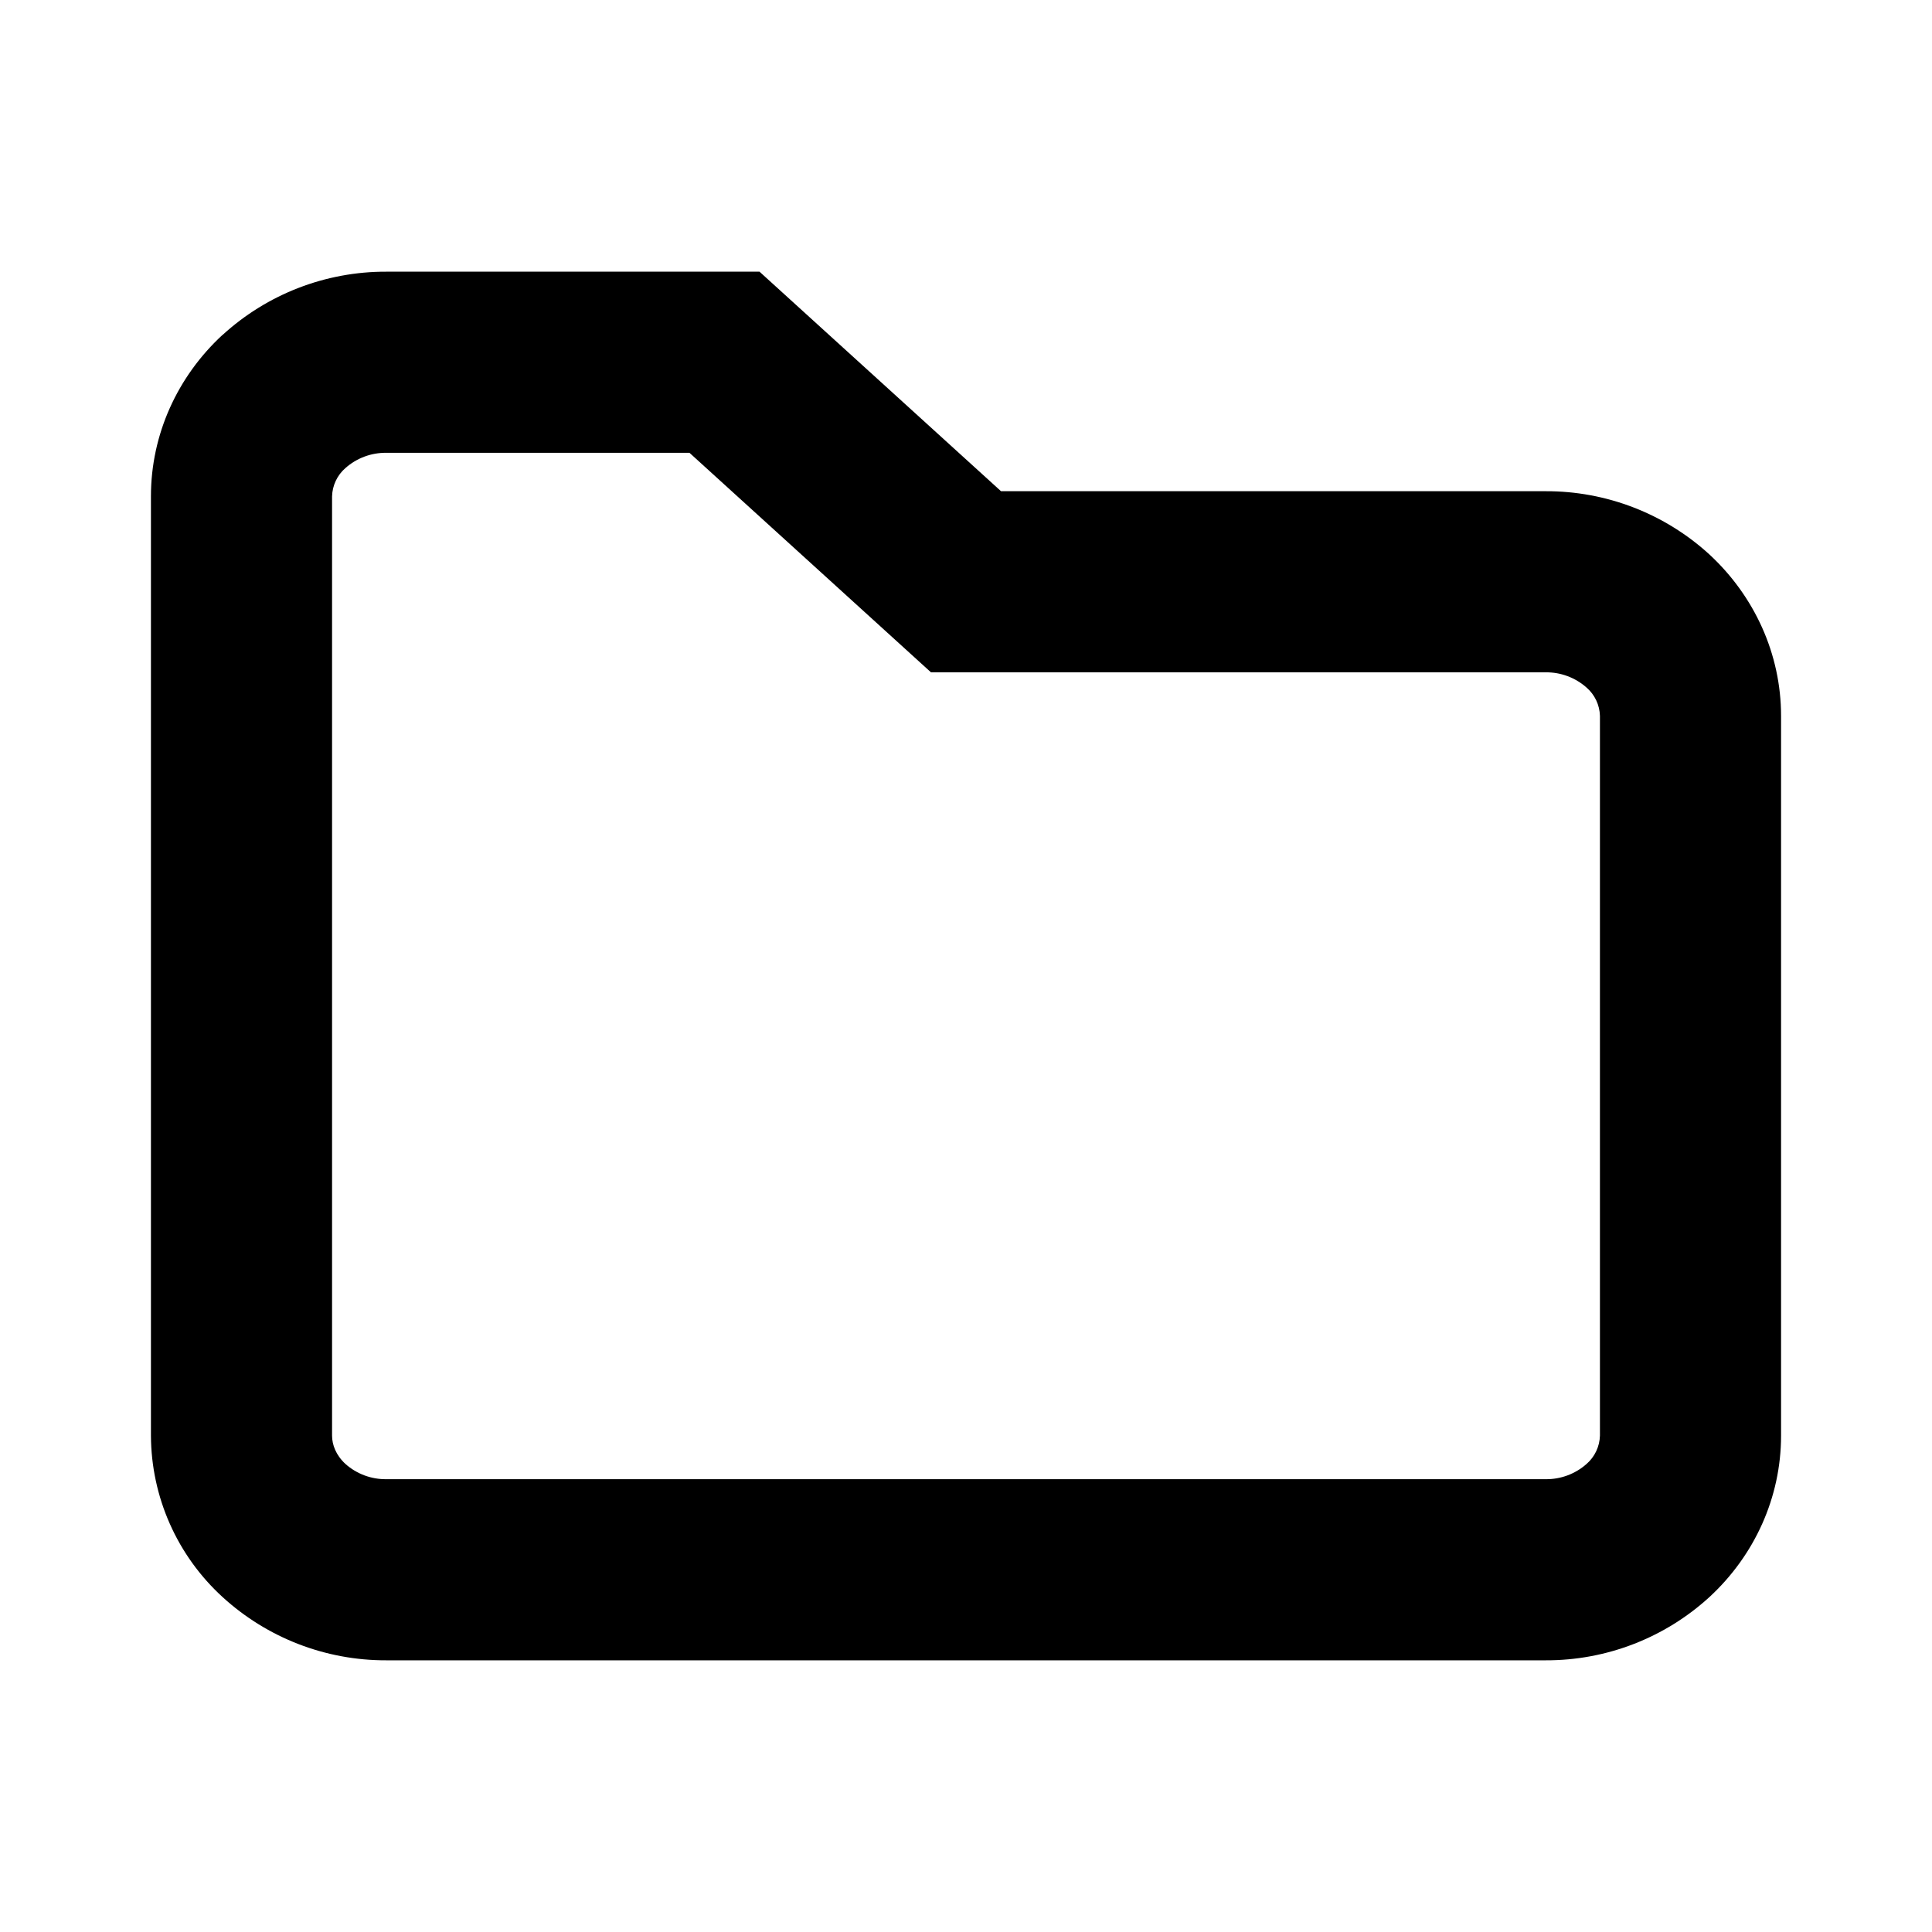
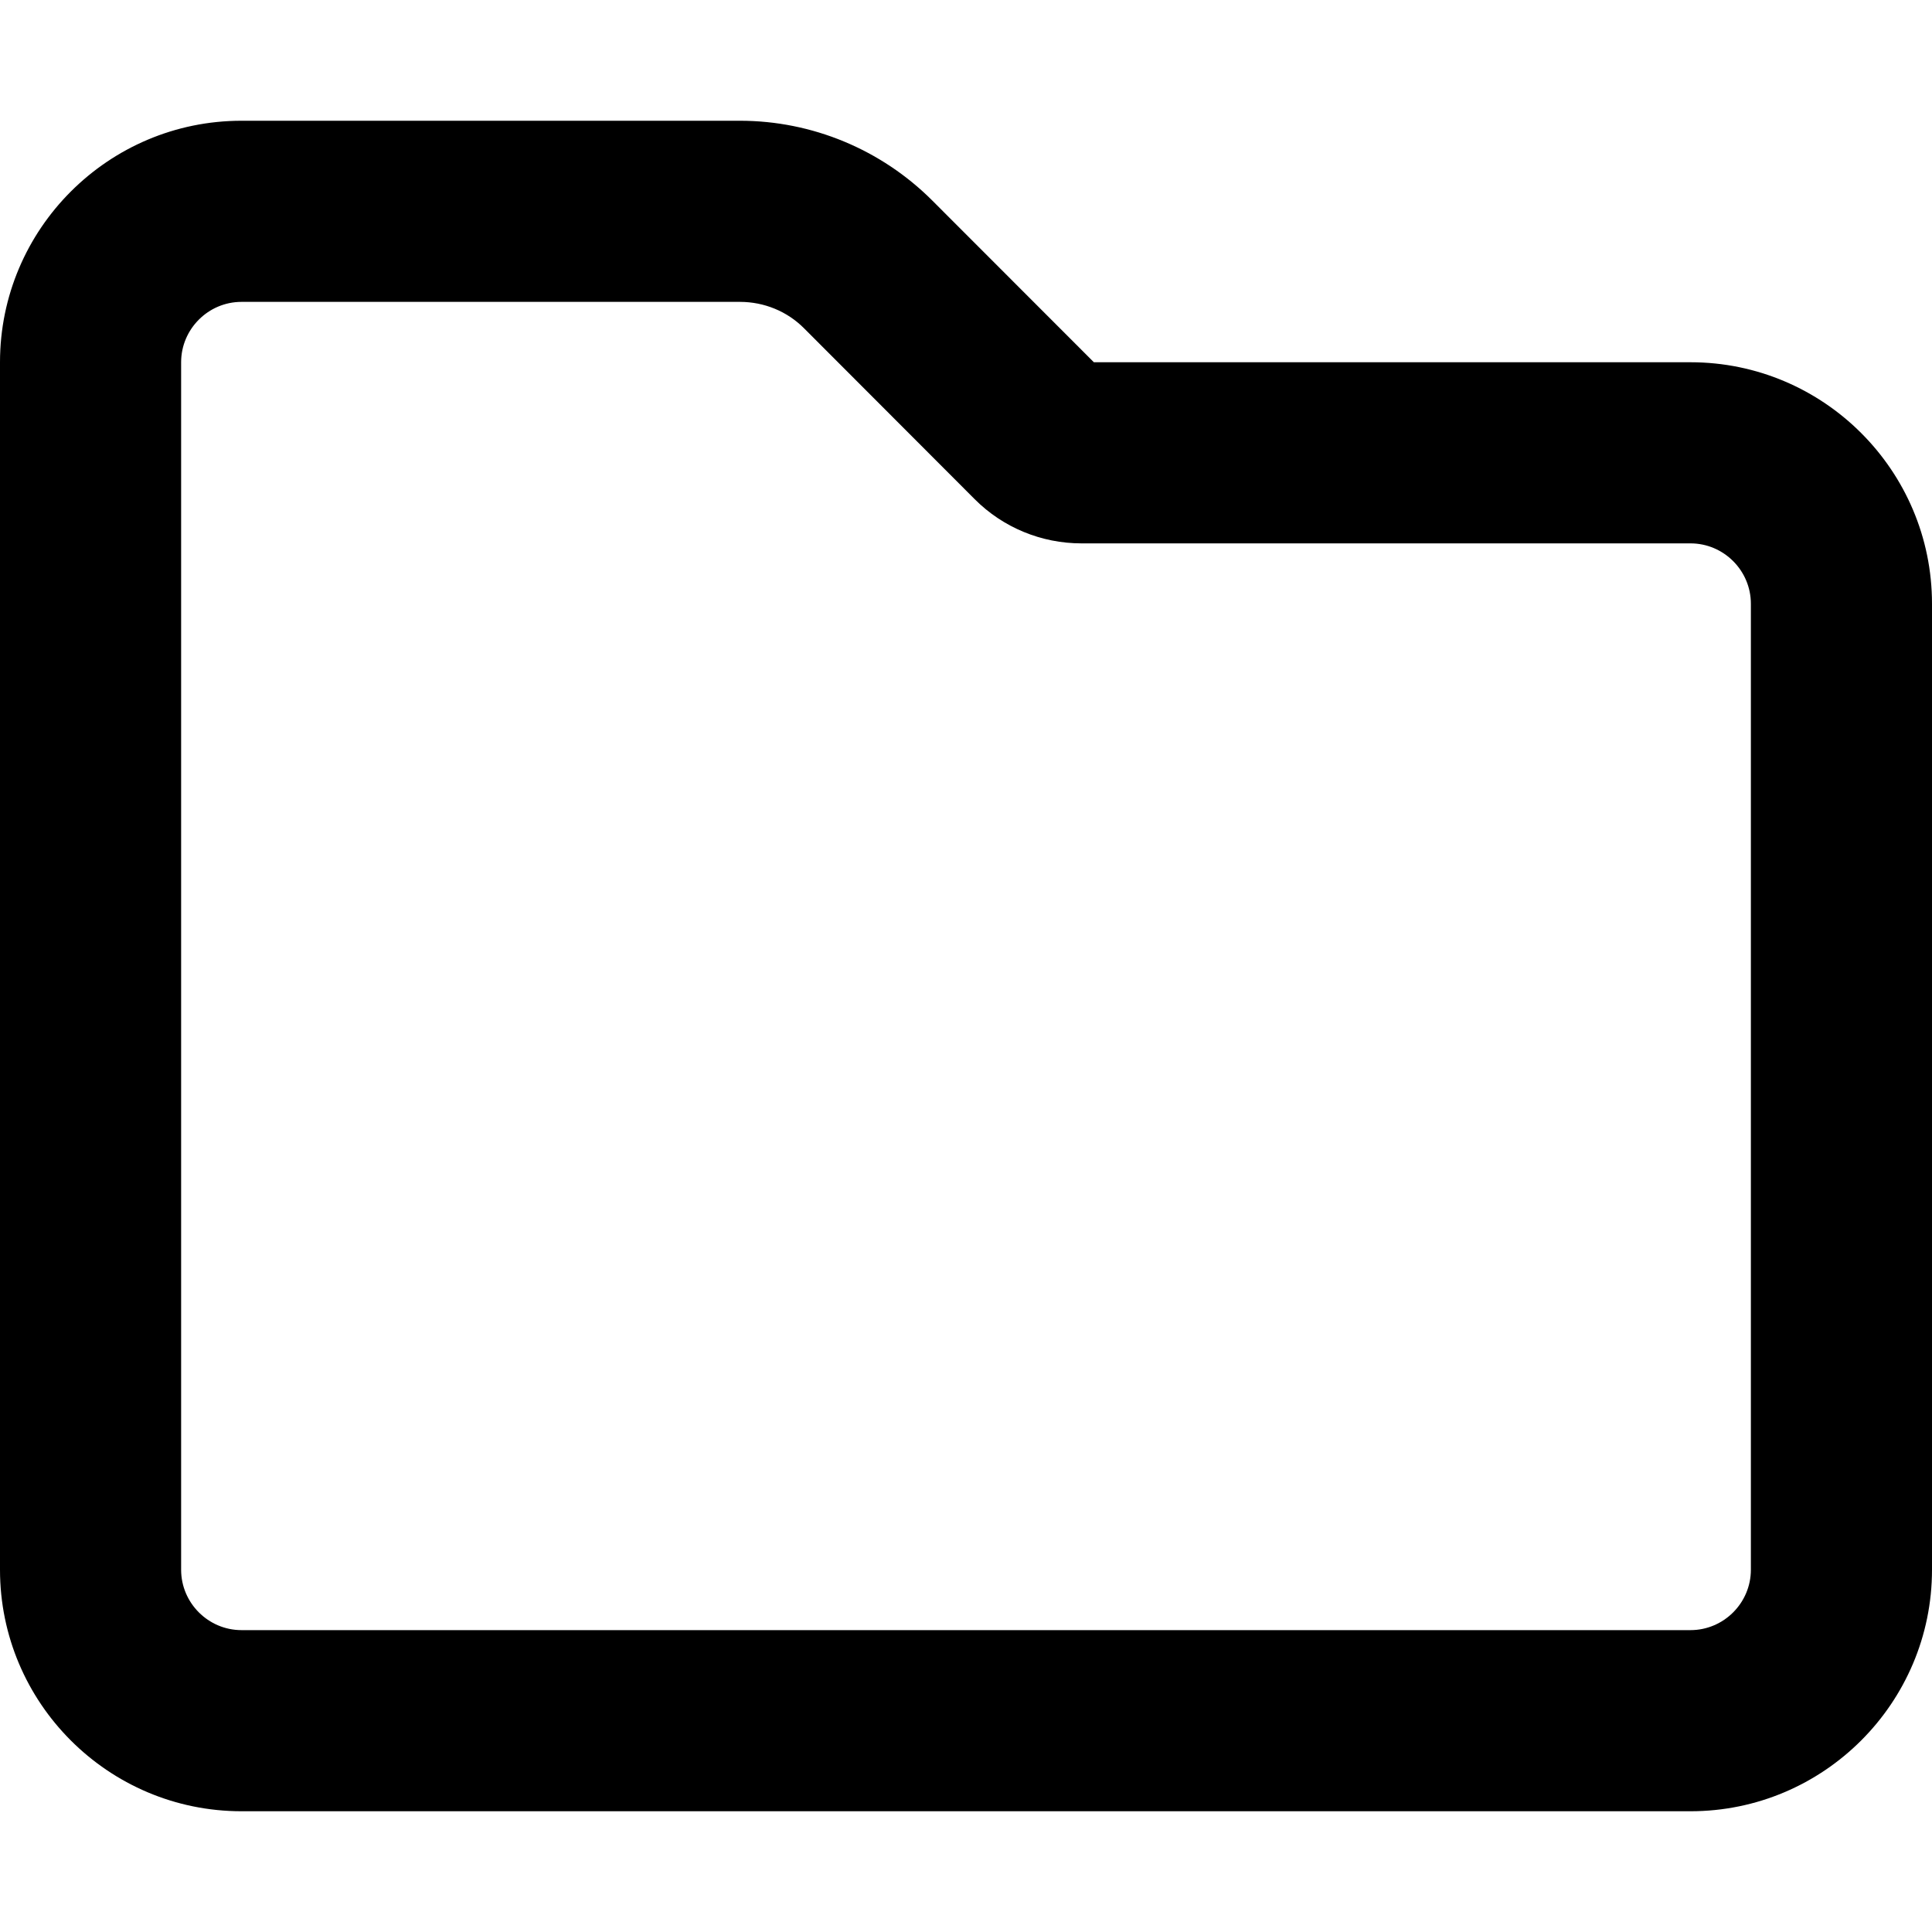
- <svg xmlns="http://www.w3.org/2000/svg" viewBox="0 0 16 16" fill="currentcolor">
-   <path fill-rule="evenodd" clip-rule="evenodd" d="M3.2 3.75a.501.501 0 0 0-.339.126.322.322 0 0 0-.111.235v7.778c0 .076.032.162.111.235a.5.5 0 0 0 .339.126h9.6a.501.501 0 0 0 .339-.126.322.322 0 0 0 .111-.235v-5.96a.322.322 0 0 0-.111-.235.501.501 0 0 0-.339-.126H7.71l-2-1.818H3.2zm-1.358-.975A2 2 0 0 1 3.2 2.25h3.09l2 1.818h4.51a2 2 0 0 1 1.358.525c.371.344.592.823.592 1.336v5.96c0 .513-.22.992-.592 1.336a2 2 0 0 1-1.358.525H3.2a2 2 0 0 1-1.358-.525 1.821 1.821 0 0 1-.592-1.336V4.11c0-.513.22-.992.592-1.336z" />
+ <svg xmlns="http://www.w3.org/2000/svg" width="16" height="16" viewBox="0 0 16 16" fill="none">
+   <path d="M0 3C0 1.897 0.897 1 2 1H6.128C6.725 1 7.297 1.238 7.719 1.659L9.059 3H14C15.103 3 16 3.897 16 5V13C16 14.103 15.103 15 14 15H2C0.897 15 0 14.103 0 13V3ZM2 2.5C1.725 2.5 1.5 2.725 1.5 3V13C1.5 13.275 1.725 13.5 2 13.5H14C14.275 13.5 14.5 13.275 14.5 13V5C14.5 4.725 14.275 4.5 14 4.5H8.956C8.625 4.5 8.306 4.369 8.072 4.134L6.659 2.719C6.519 2.578 6.328 2.5 6.128 2.5H2Z" fill="black" />
</svg>
